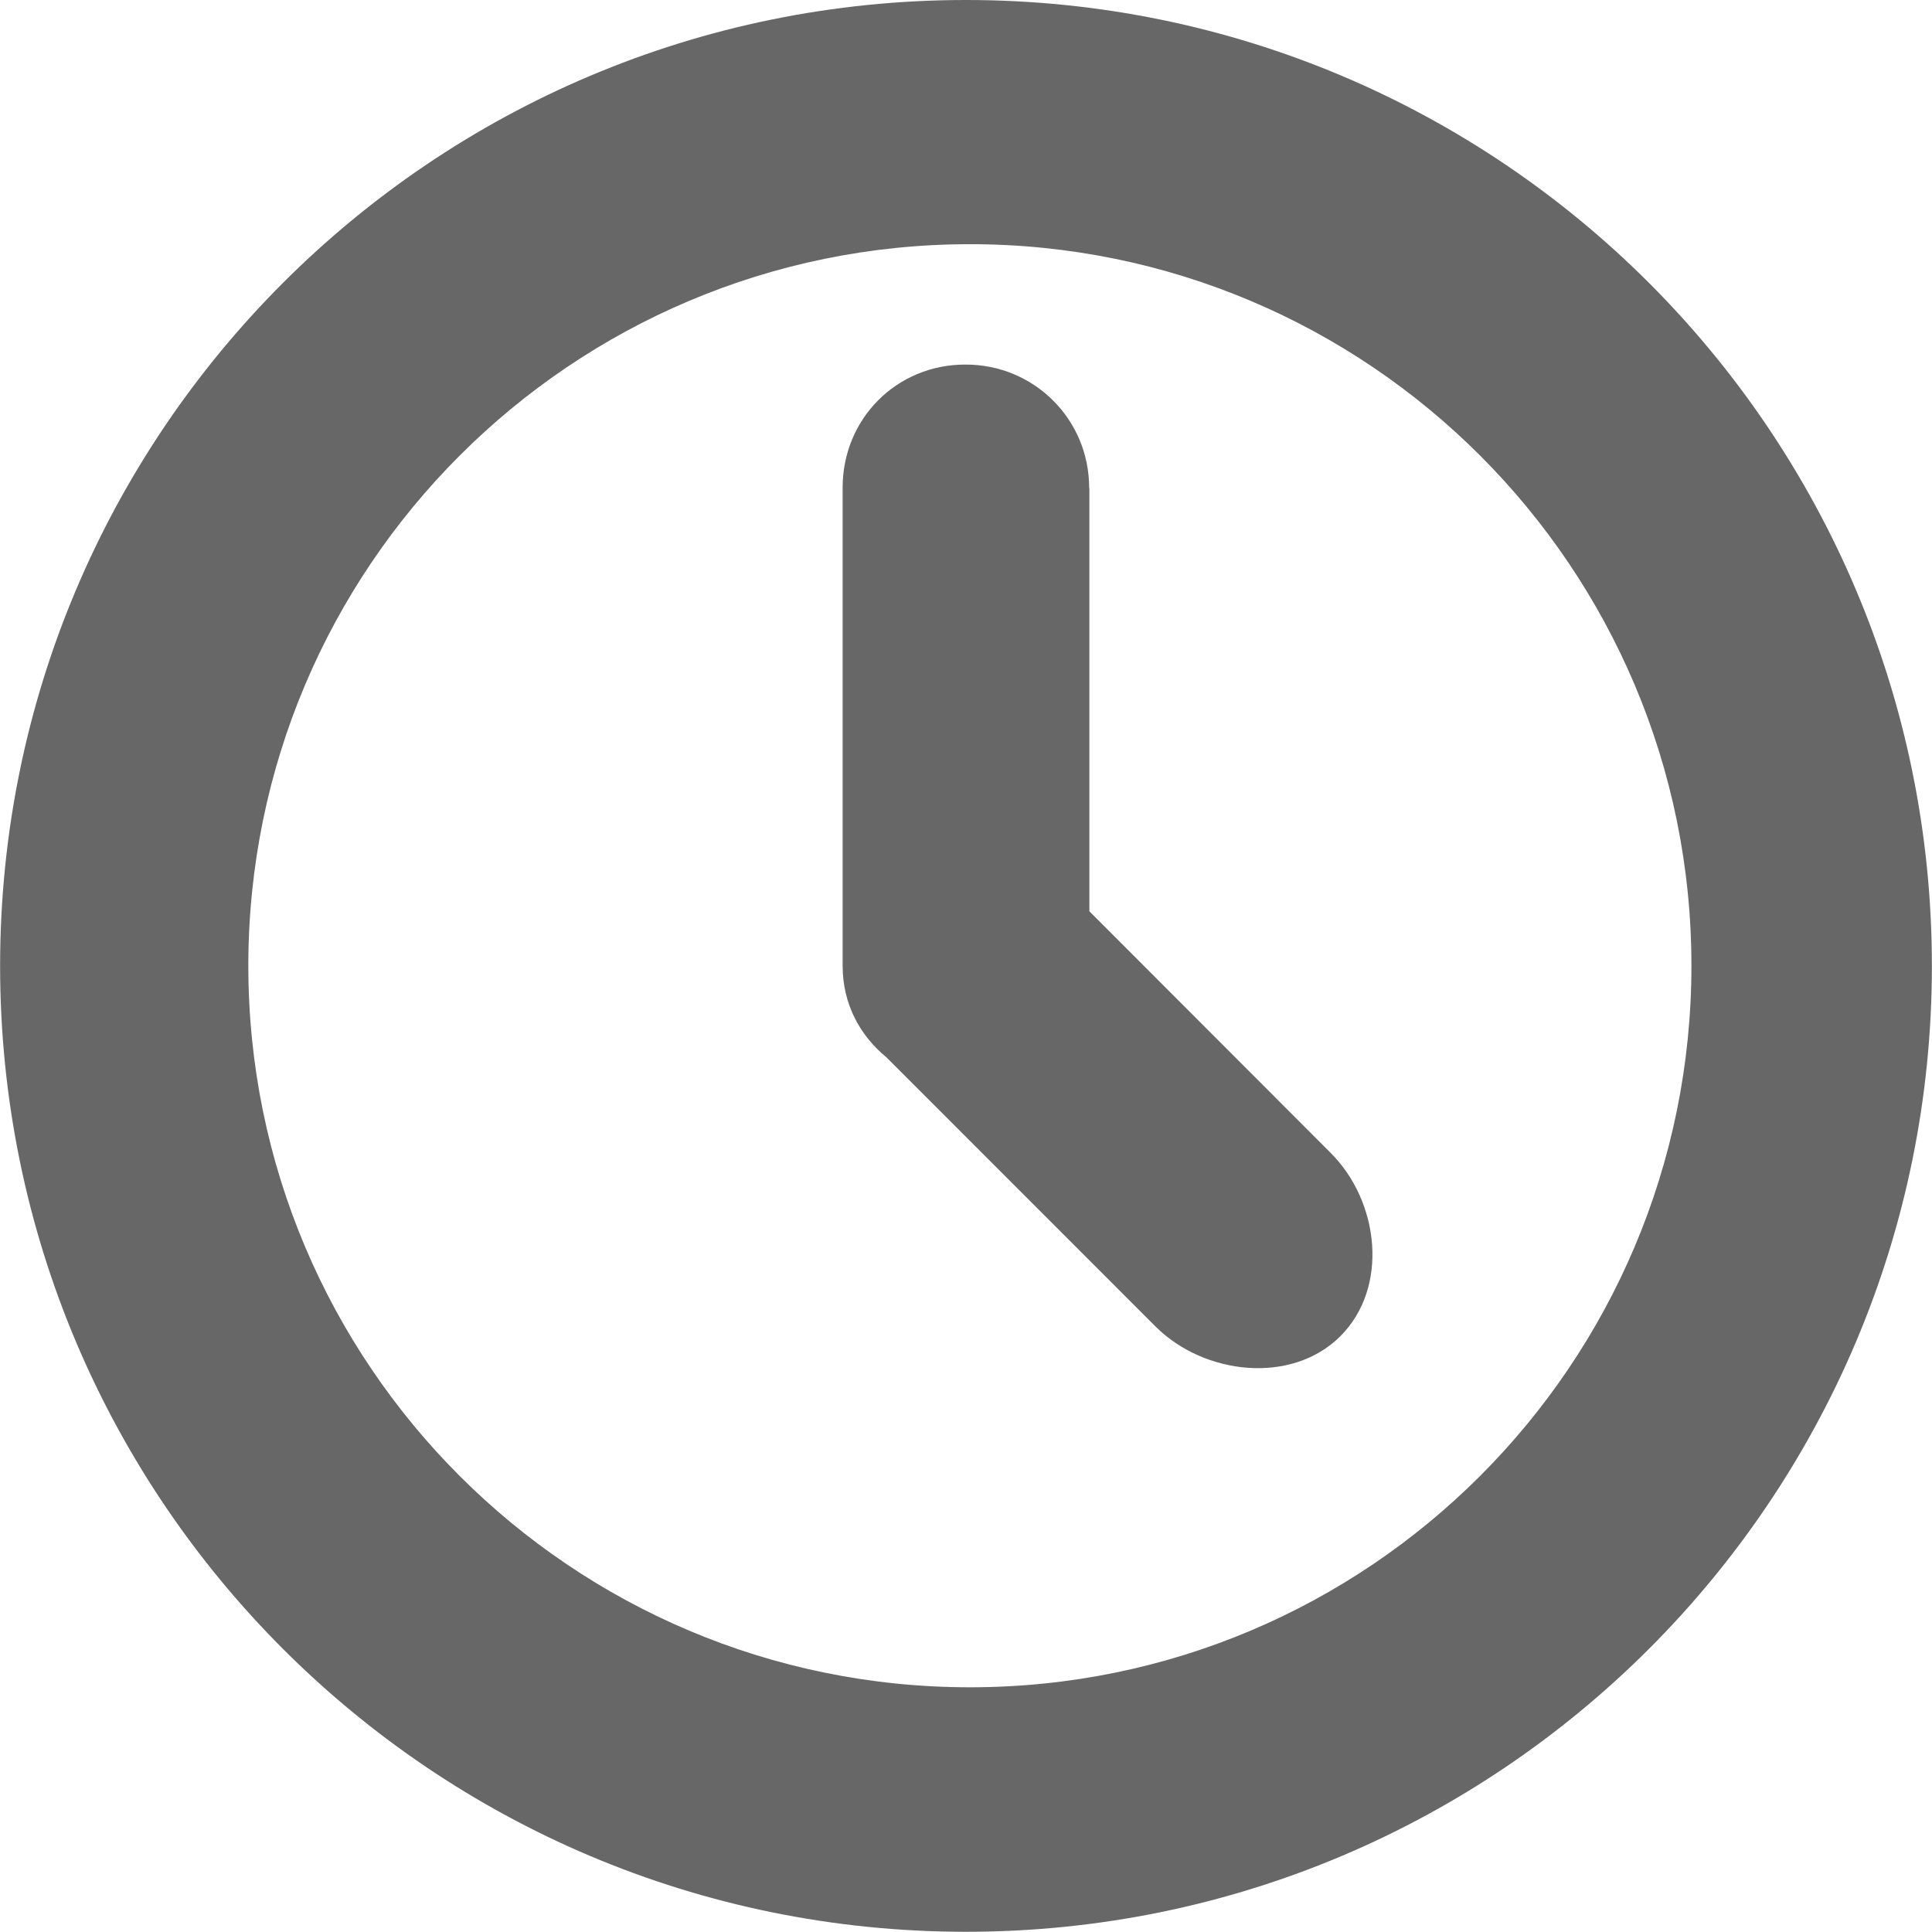
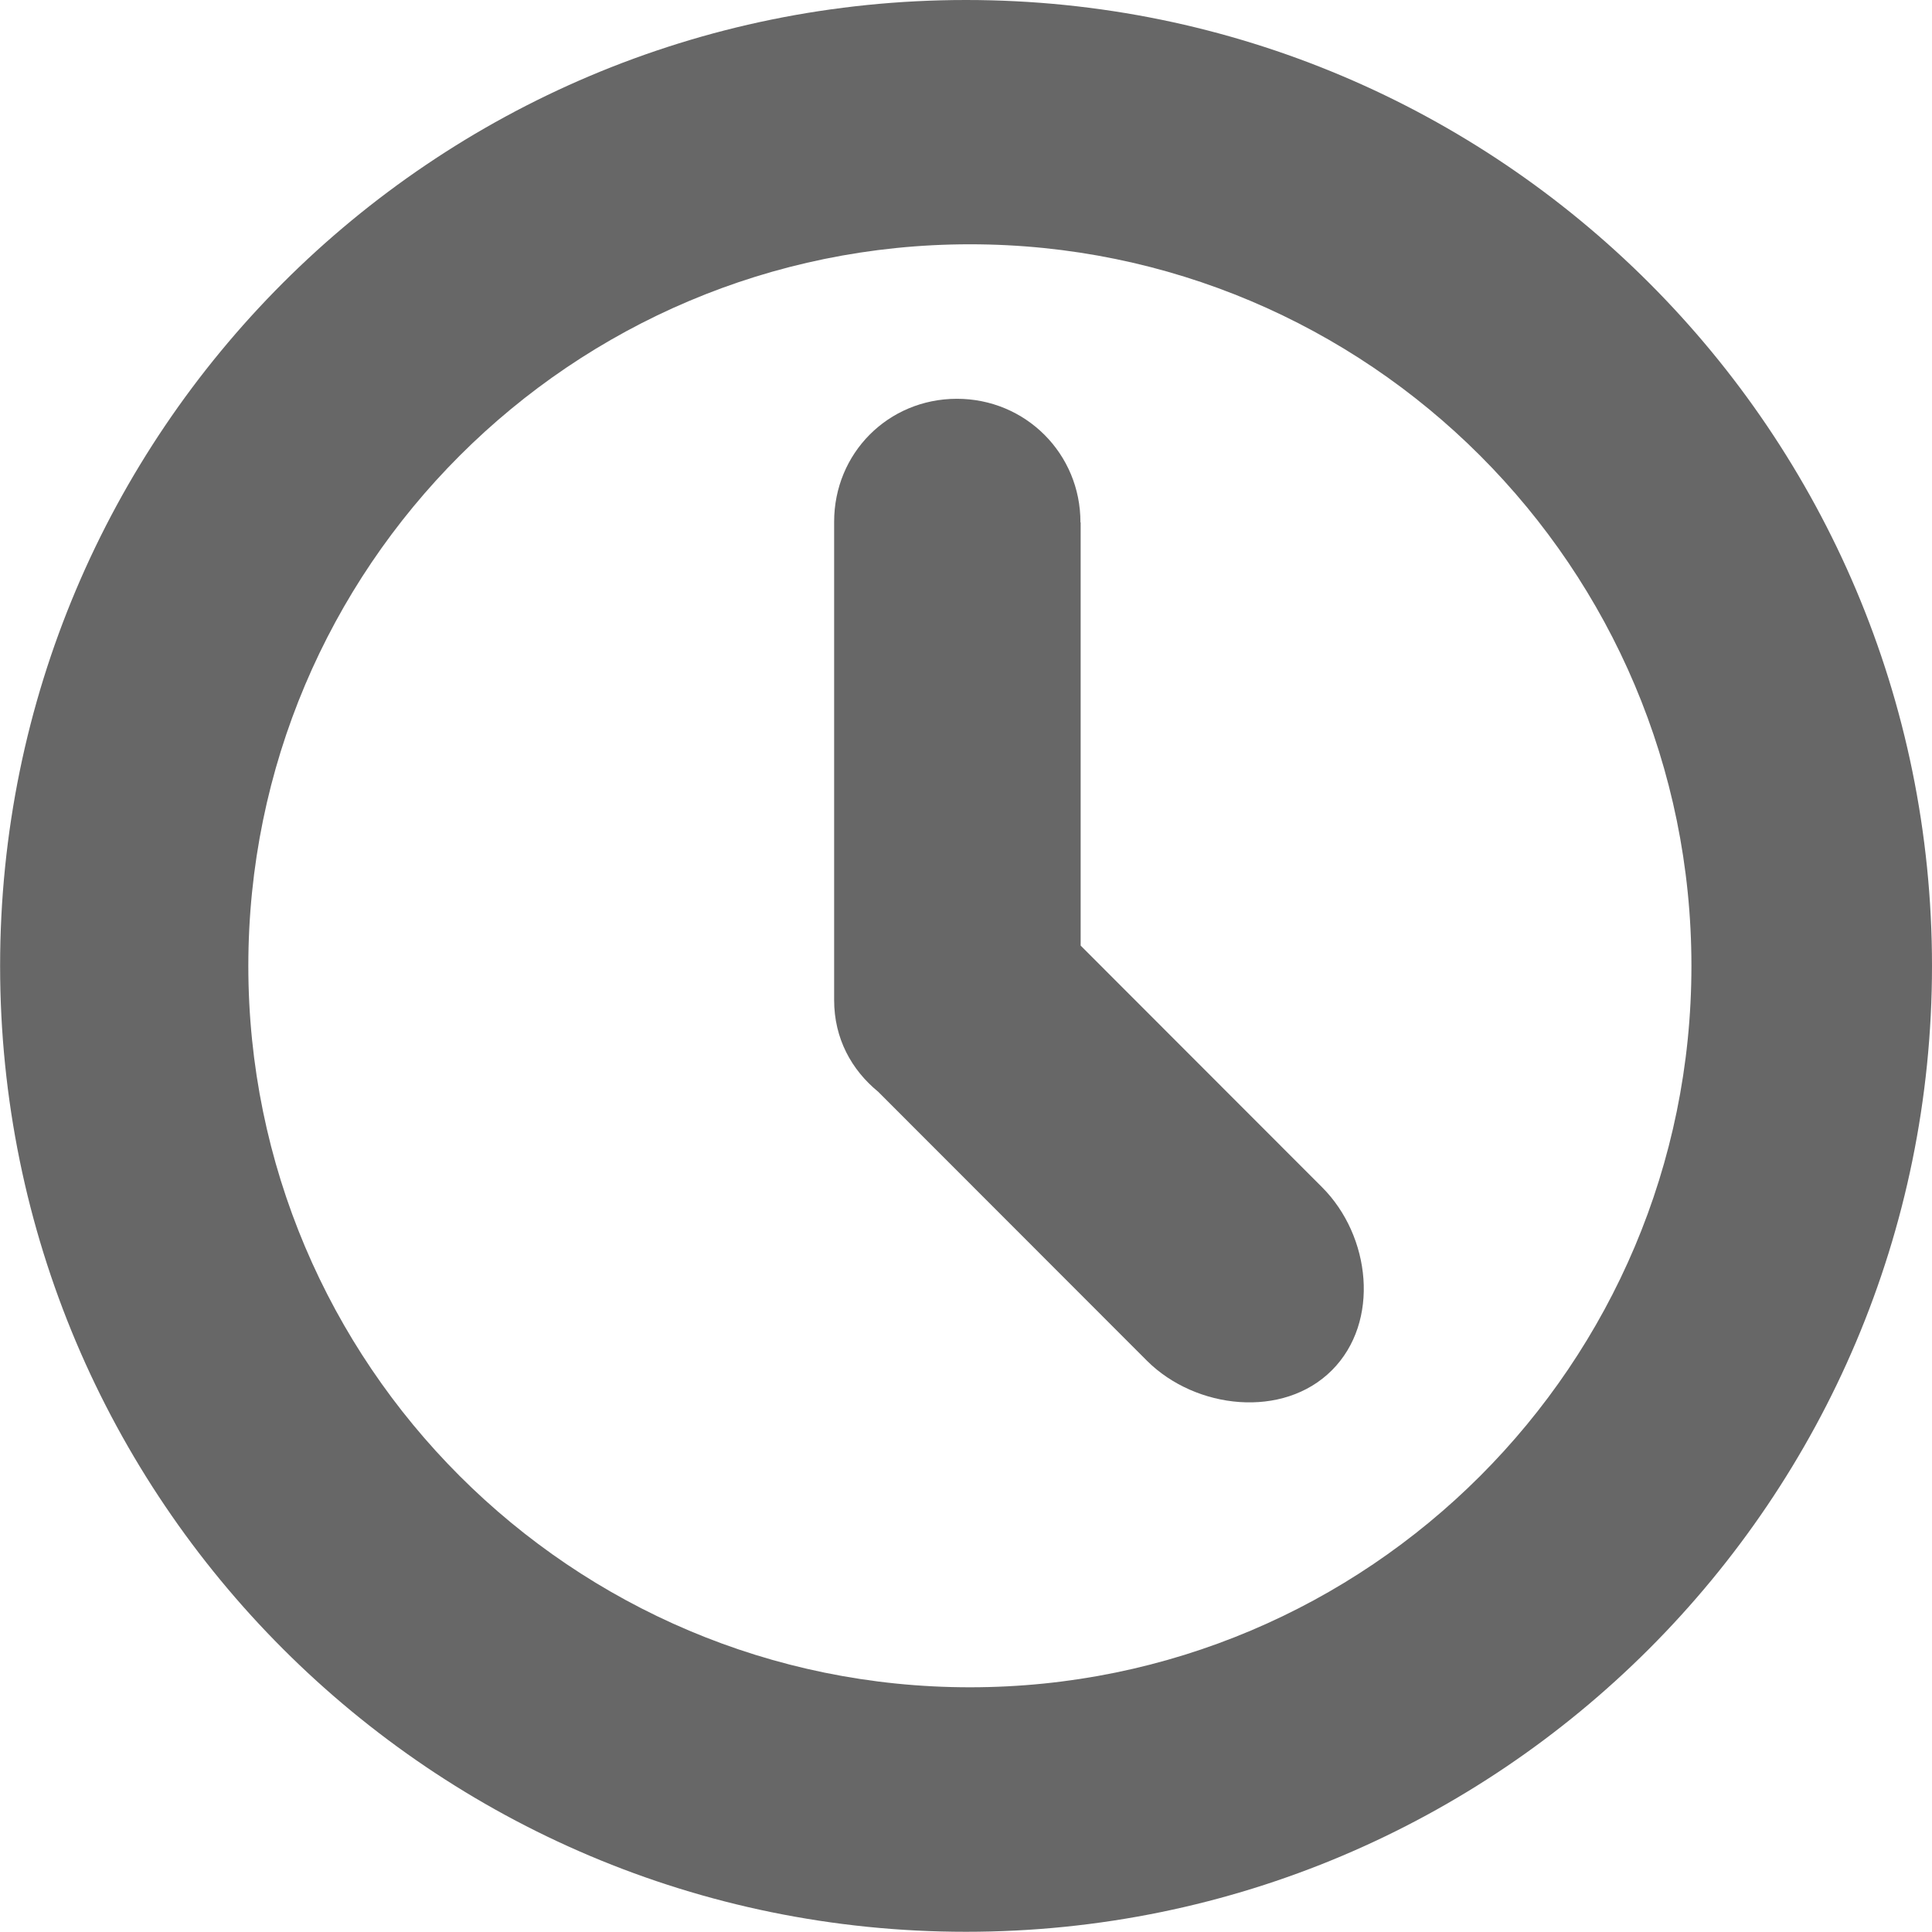
<svg xmlns="http://www.w3.org/2000/svg" version="1.1" id="Layer_1" x="0px" y="0px" width="18.182px" height="18.18px" viewBox="0 0 18.182 18.18" enable-background="new 0 0 18.182 18.18" xml:space="preserve">
+   <path fill="#676767" d="M12.442,11.173L10.17,8.899V4.917h-0.002c0.002-0.646-0.516-1.166-1.166-1.164  C8.358,3.755,7.85,4.265,7.85,4.911v0.006v4.494c0,0.363,0.164,0.658,0.414,0.863l2.531,2.533c0.459,0.457,1.283,0.547,1.74,0.088  C12.99,12.439,12.901,11.632,12.442,11.173C12.442,11.171,12.442,11.173,12.442,11.173" />
  <g>
-     <path fill="#676767" d="M9.091,0c-5.021,0-9.09,4.069-9.09,9.09c0,5.02,4.068,9.09,9.09,9.09c5.02,0,9.09-4.07,9.09-9.09   C18.181,4.069,14.111,0,9.091,0 M9.128,15.879c-3.75,0-6.791-3.039-6.791-6.79c0-3.75,3.041-6.791,6.791-6.791   c3.75,0,6.79,3.041,6.79,6.791C15.917,12.84,12.878,15.879,9.128,15.879" />
-     <path fill="#676767" d="M12.523,10.85l-2.271-2.274V4.594h-0.002c0.002-0.646-0.518-1.166-1.167-1.163   C8.438,3.431,7.93,3.941,7.93,4.589v0.005v4.494c0,0.363,0.164,0.659,0.414,0.864l2.532,2.533c0.459,0.457,1.283,0.547,1.74,0.088   C13.072,12.115,12.982,11.309,12.523,10.85C12.523,10.848,12.523,10.85,12.523,10.85" />
+     <path fill="#676767" d="M9.091,0c-5.021,0-9.09,4.068-9.09,9.09c0,5.02,4.068,9.09,9.09,9.09c5.021,0,9.091-4.07,9.091-9.09   C18.182,4.069,14.112,0,9.091,0 M9.128,15.879c-3.75,0-6.791-3.039-6.791-6.789s3.041-6.791,6.791-6.791   c3.751,0,6.79,3.041,6.79,6.791S12.879,15.879,9.128,15.879" />
  </g>
</svg>
